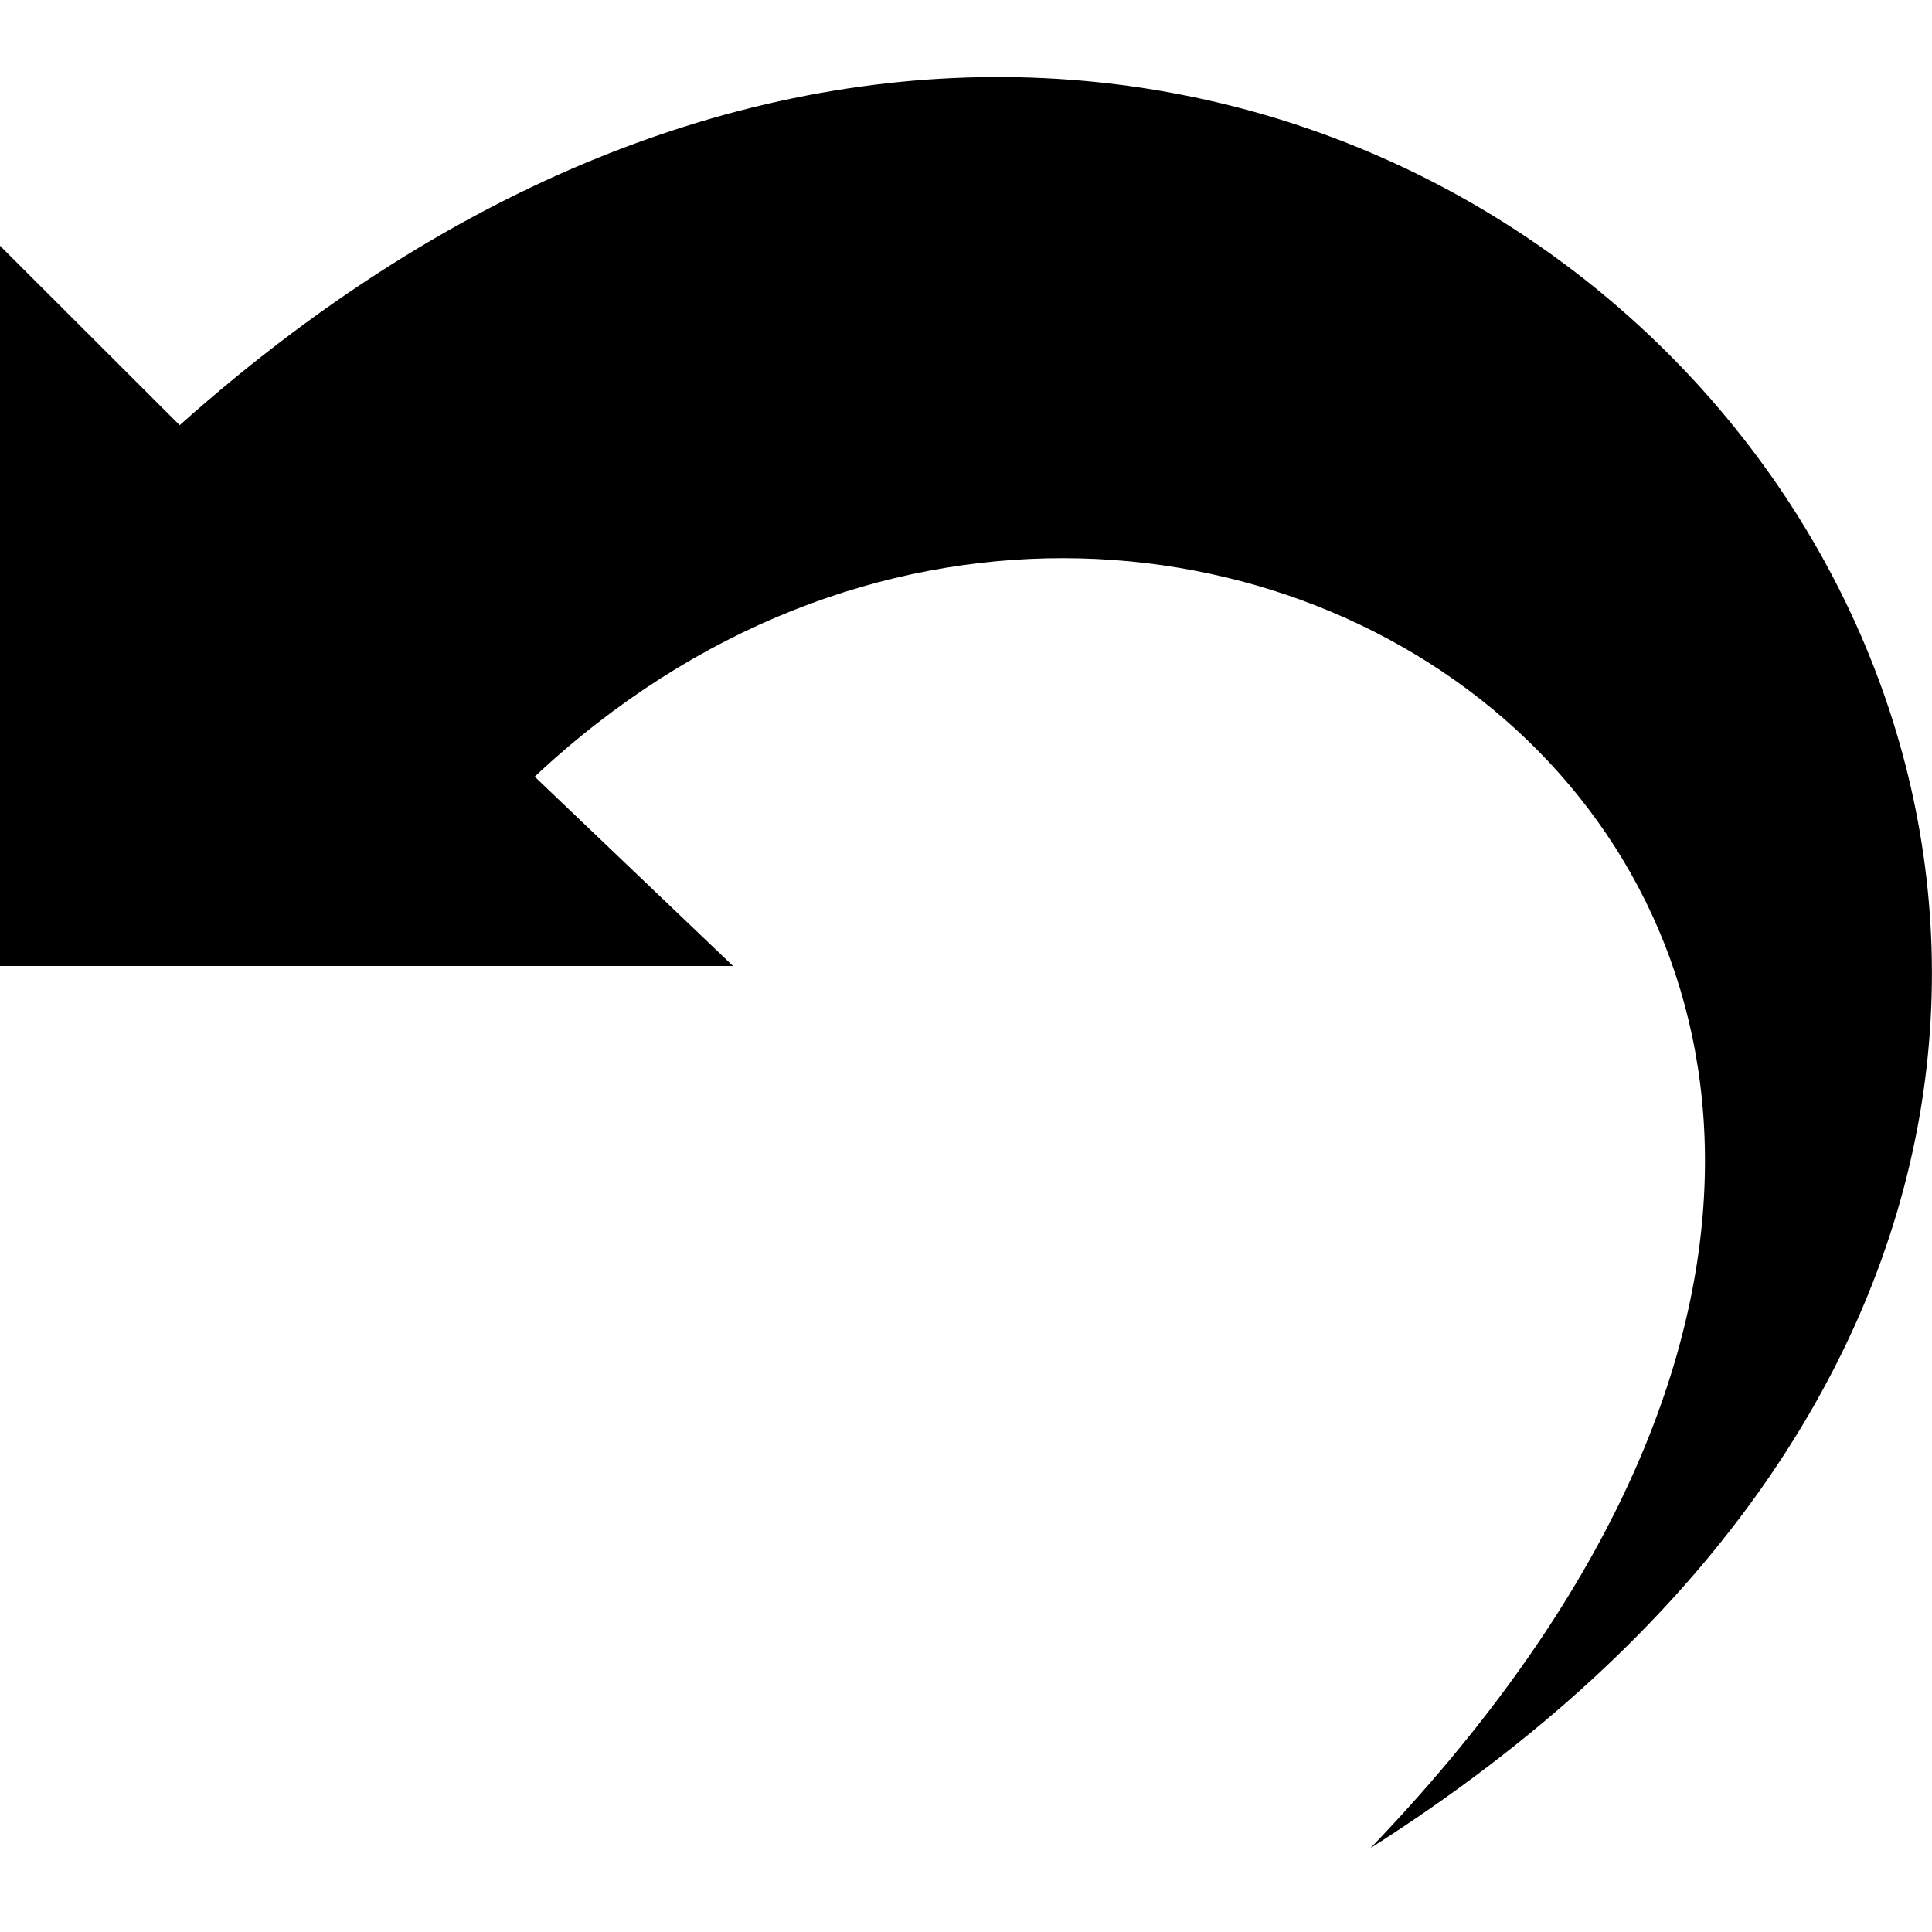
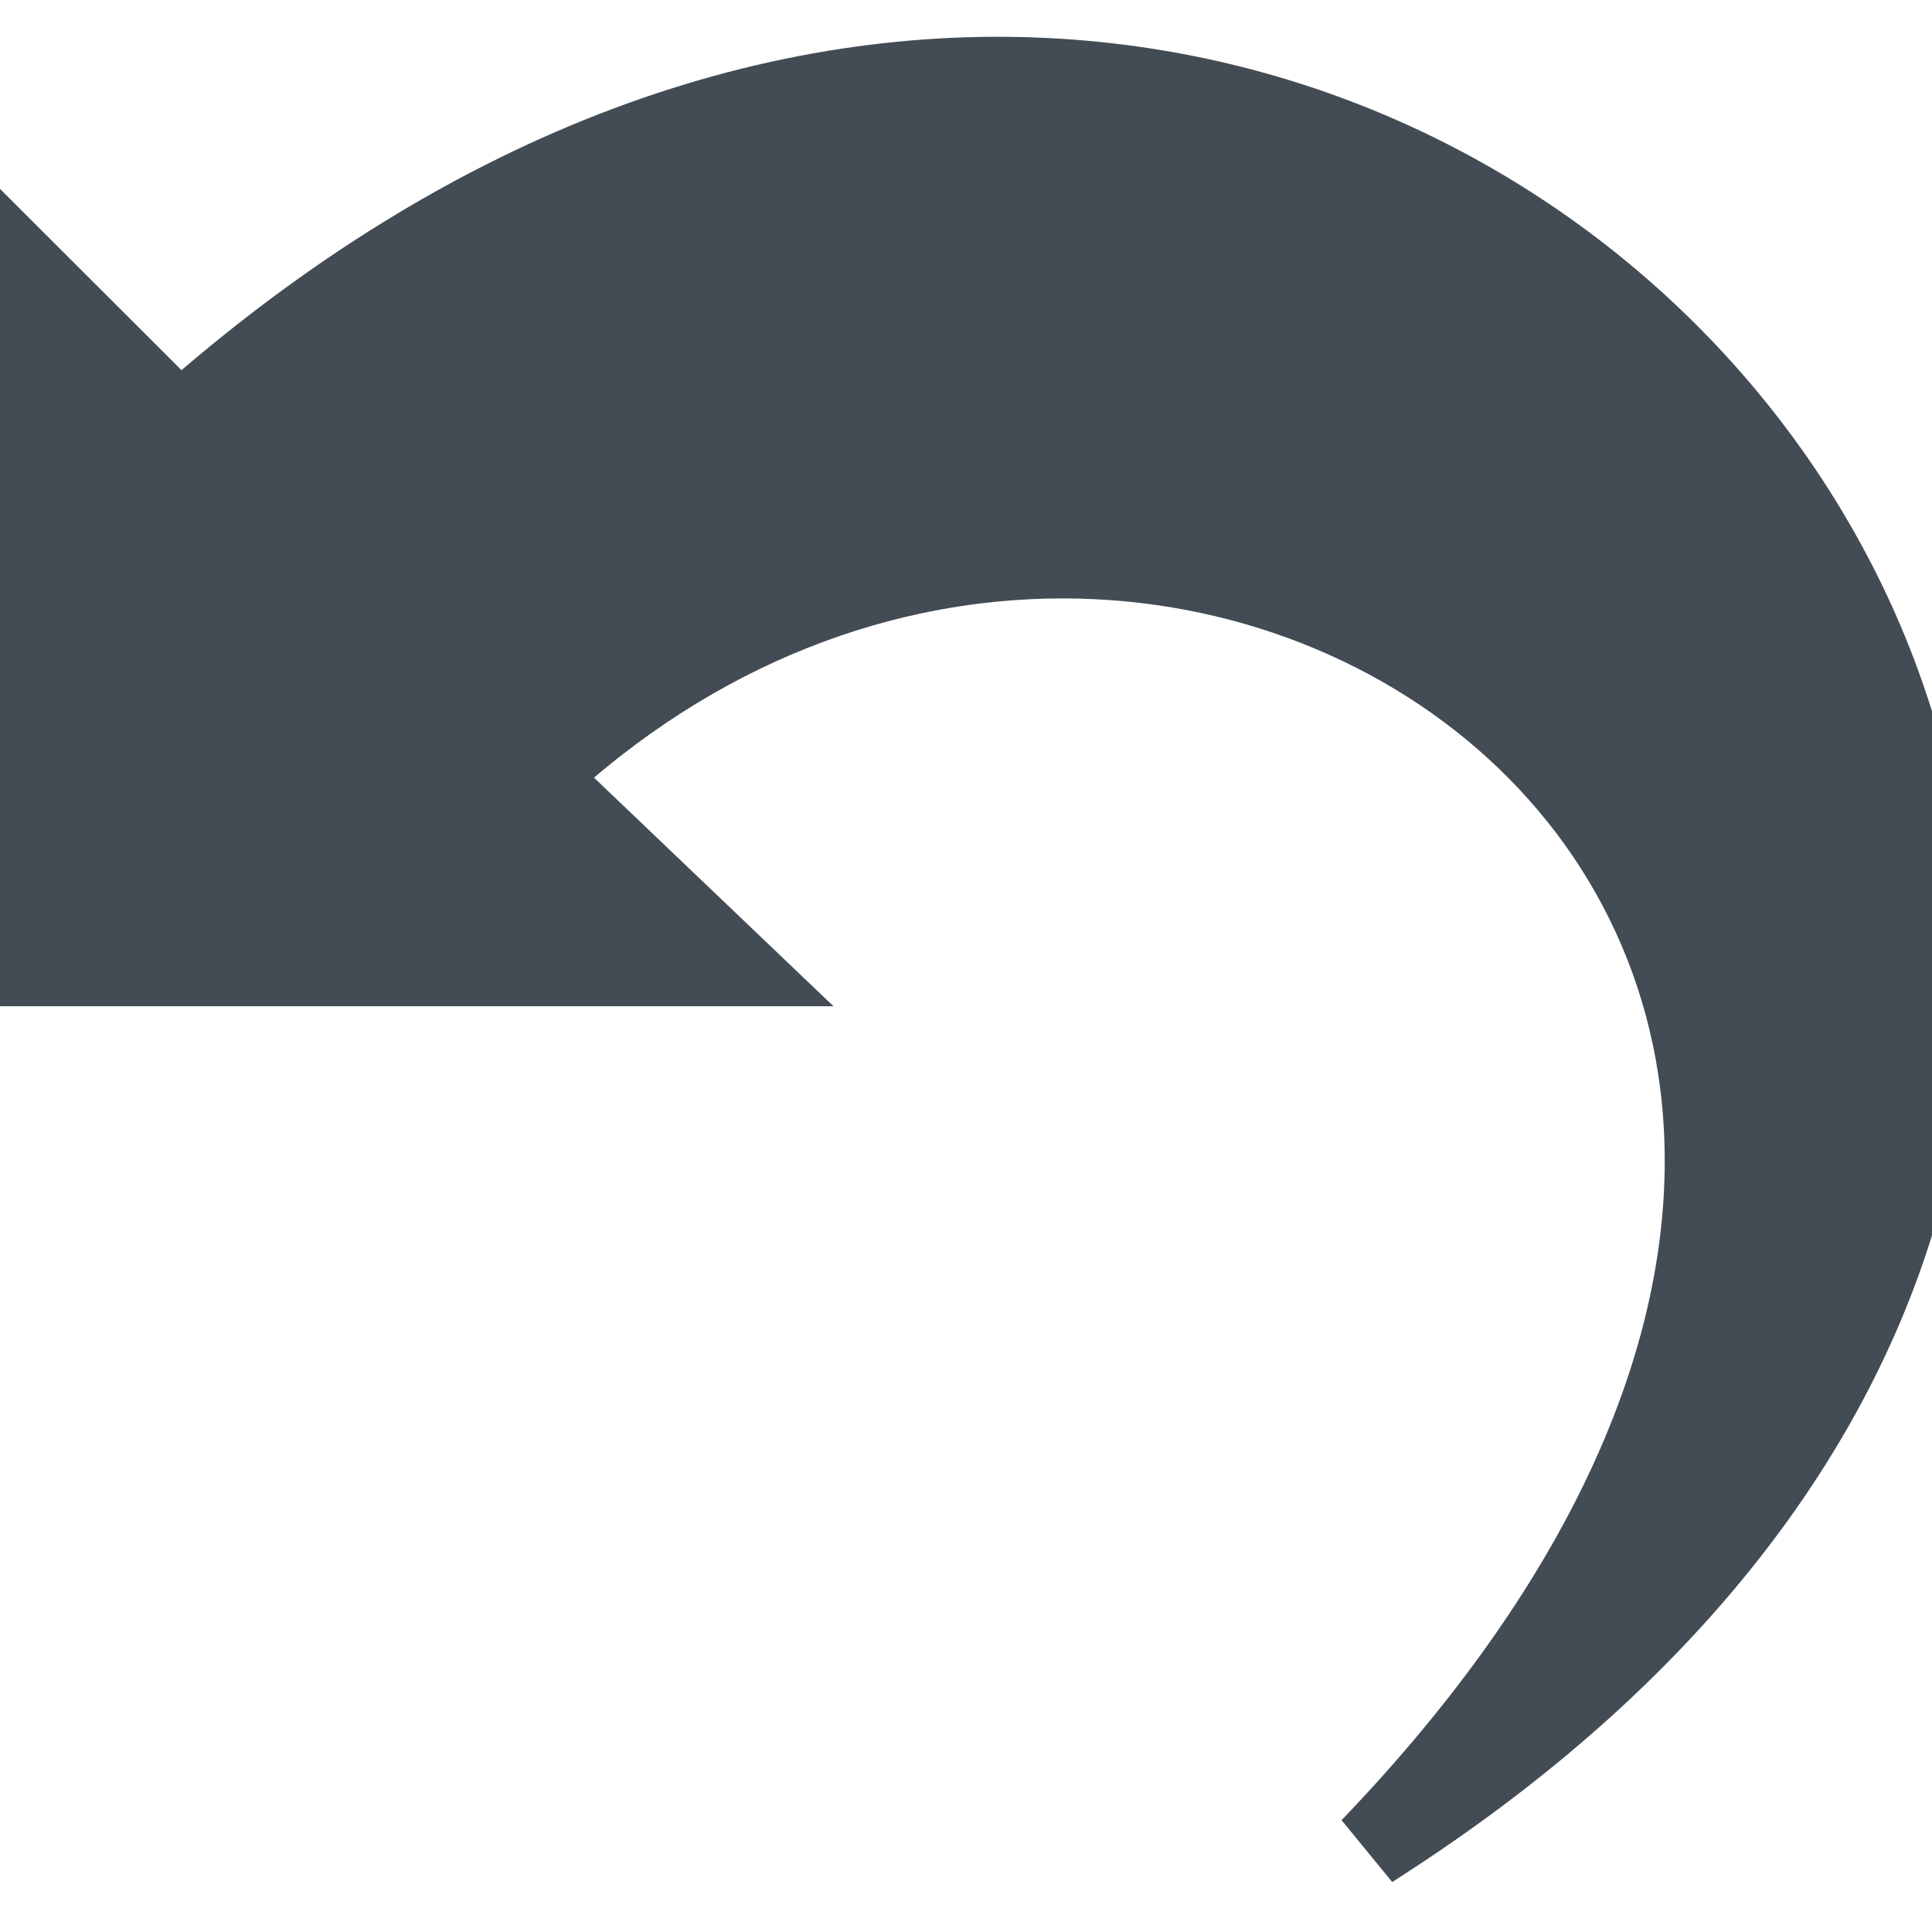
- <svg xmlns="http://www.w3.org/2000/svg" width="24" height="24" viewBox="0 0 24 24">
-   <path d="M17.026 22.957c10.957-11.421-2.326-20.865-10.384-13.309l2.464 2.352h-9.106v-8.947l2.232 2.229c14.794-13.203 31.51 7.051 14.794 17.675z" />
+ <svg xmlns="http://www.w3.org/2000/svg" width="24" height="24">
+   <g>
+     <path fill="#434c54" stroke="#434c54" id="svg_1" d="m17.026,22.957c10.957,-11.421 -2.326,-20.865 -10.384,-13.309l2.464,2.352l-9.106,0l0,-8.947l2.232,2.229c14.794,-13.203 31.51,7.051 14.794,17.675z" />
+   </g>
</svg>
